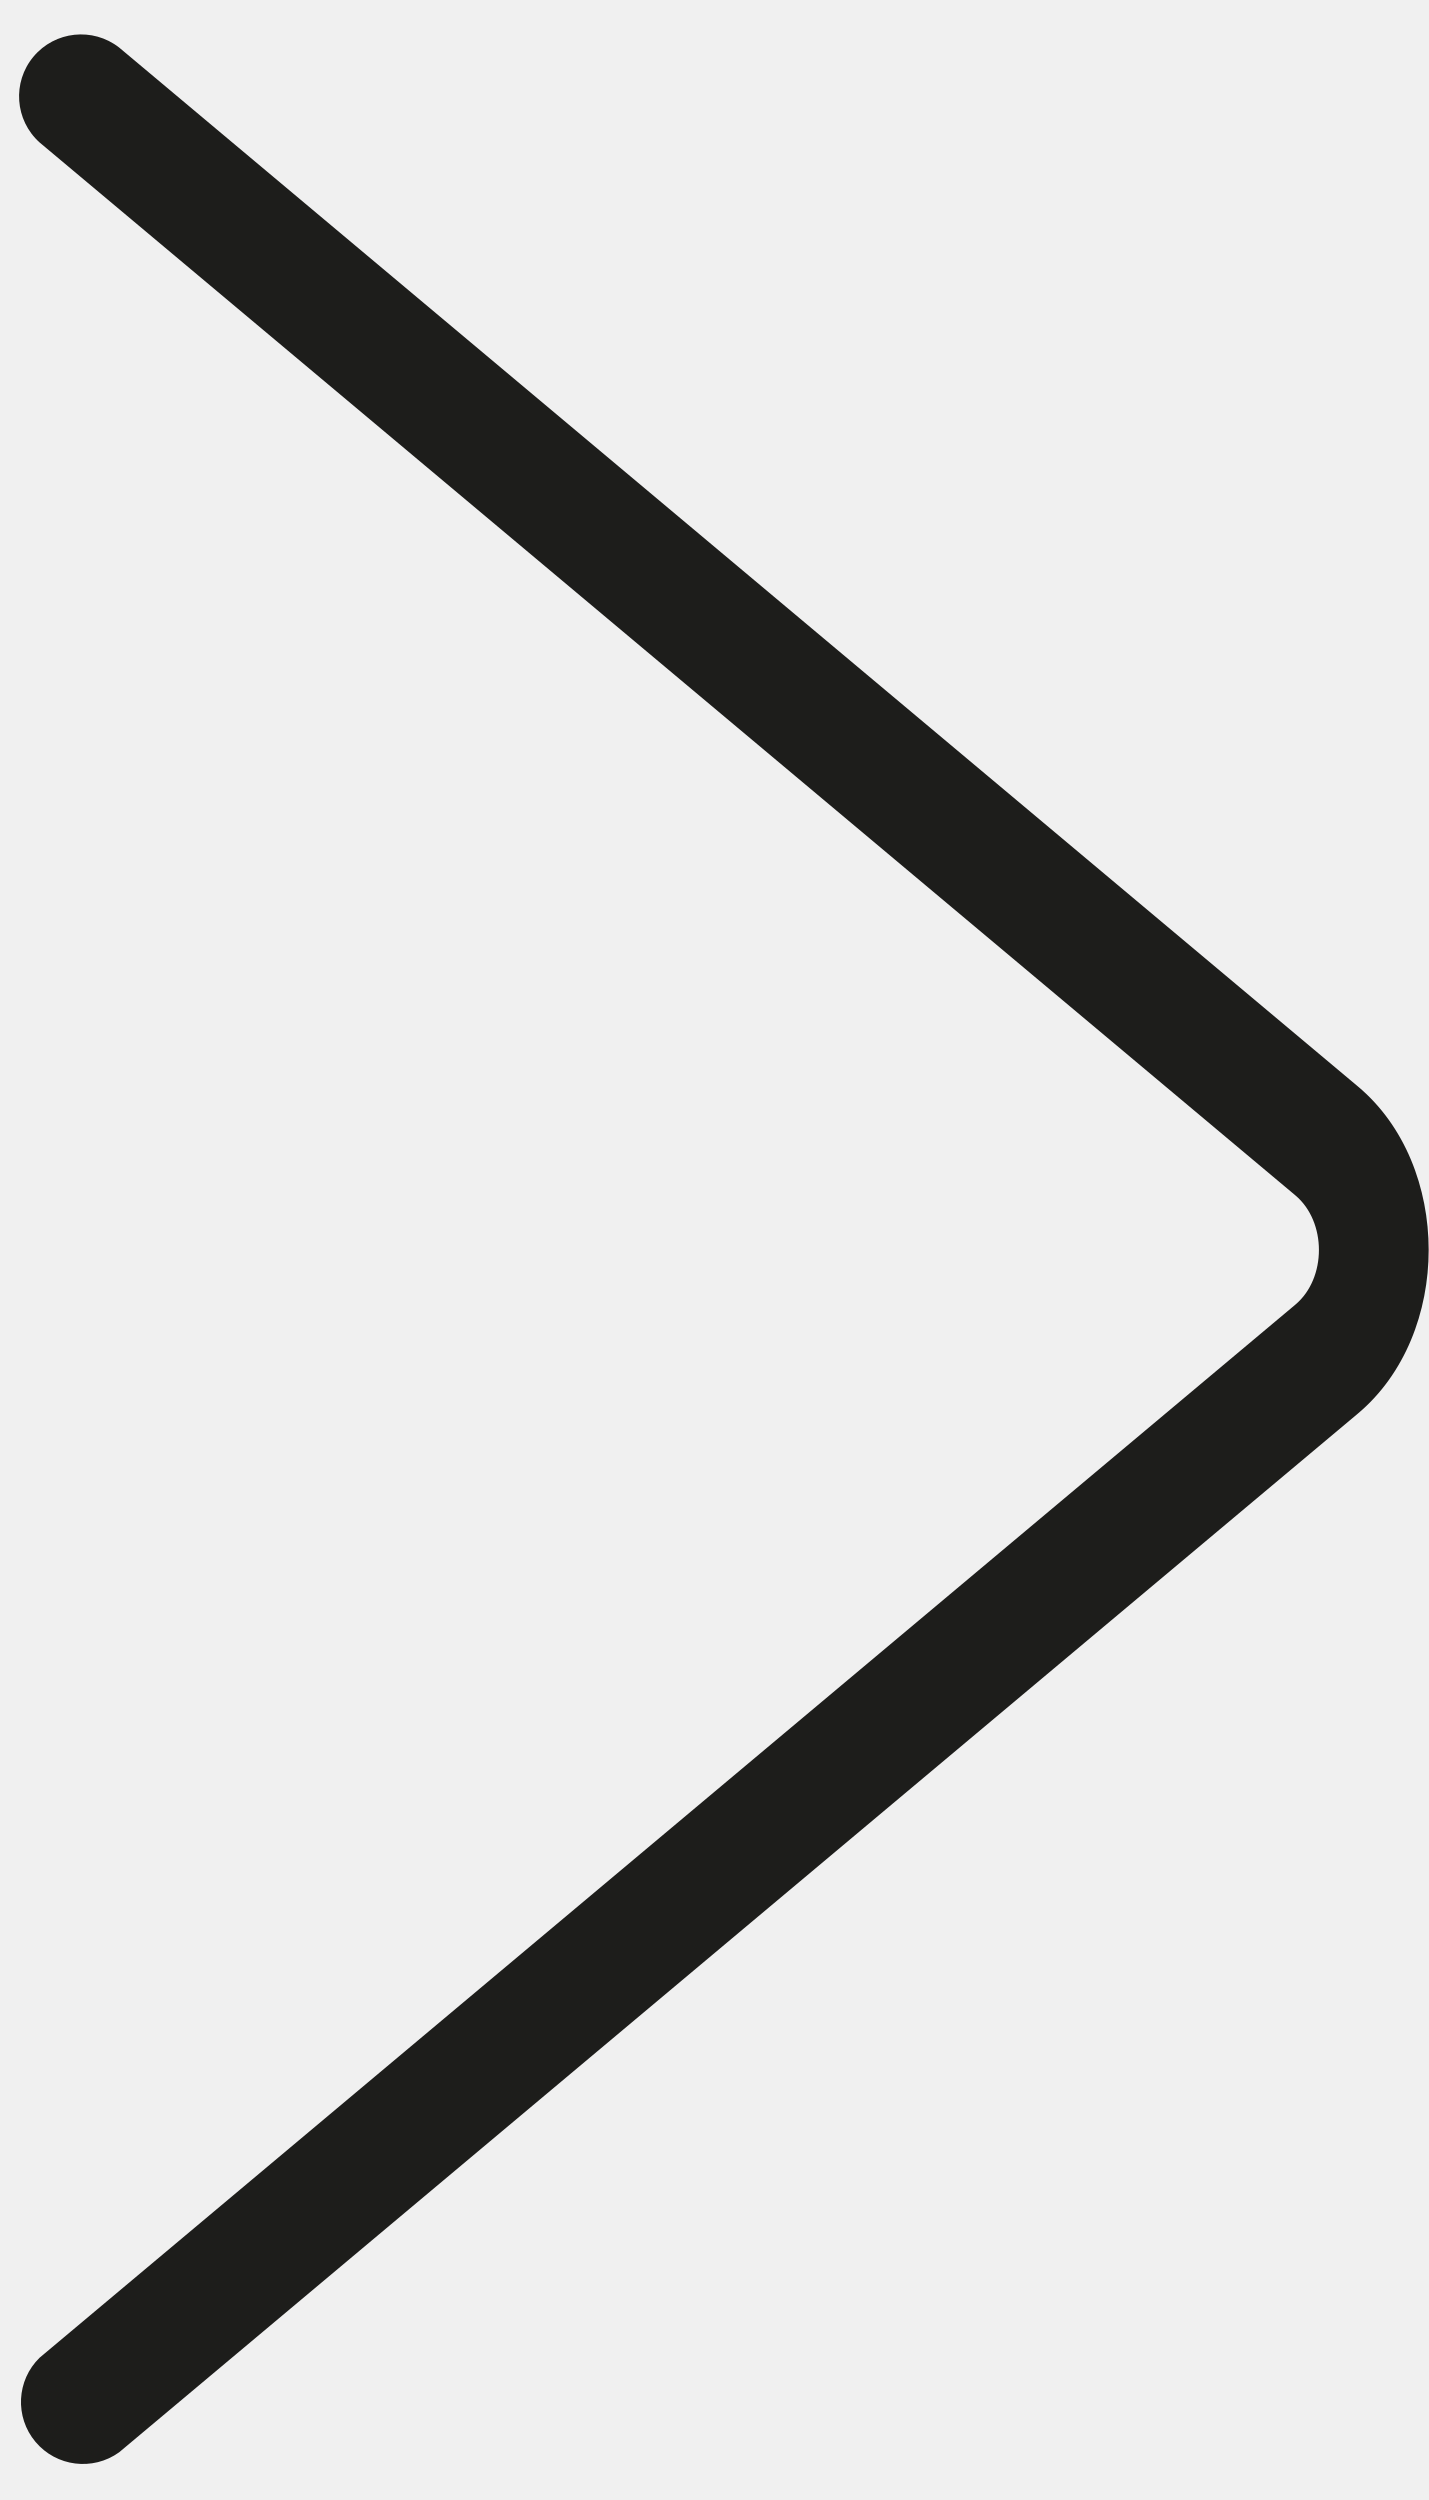
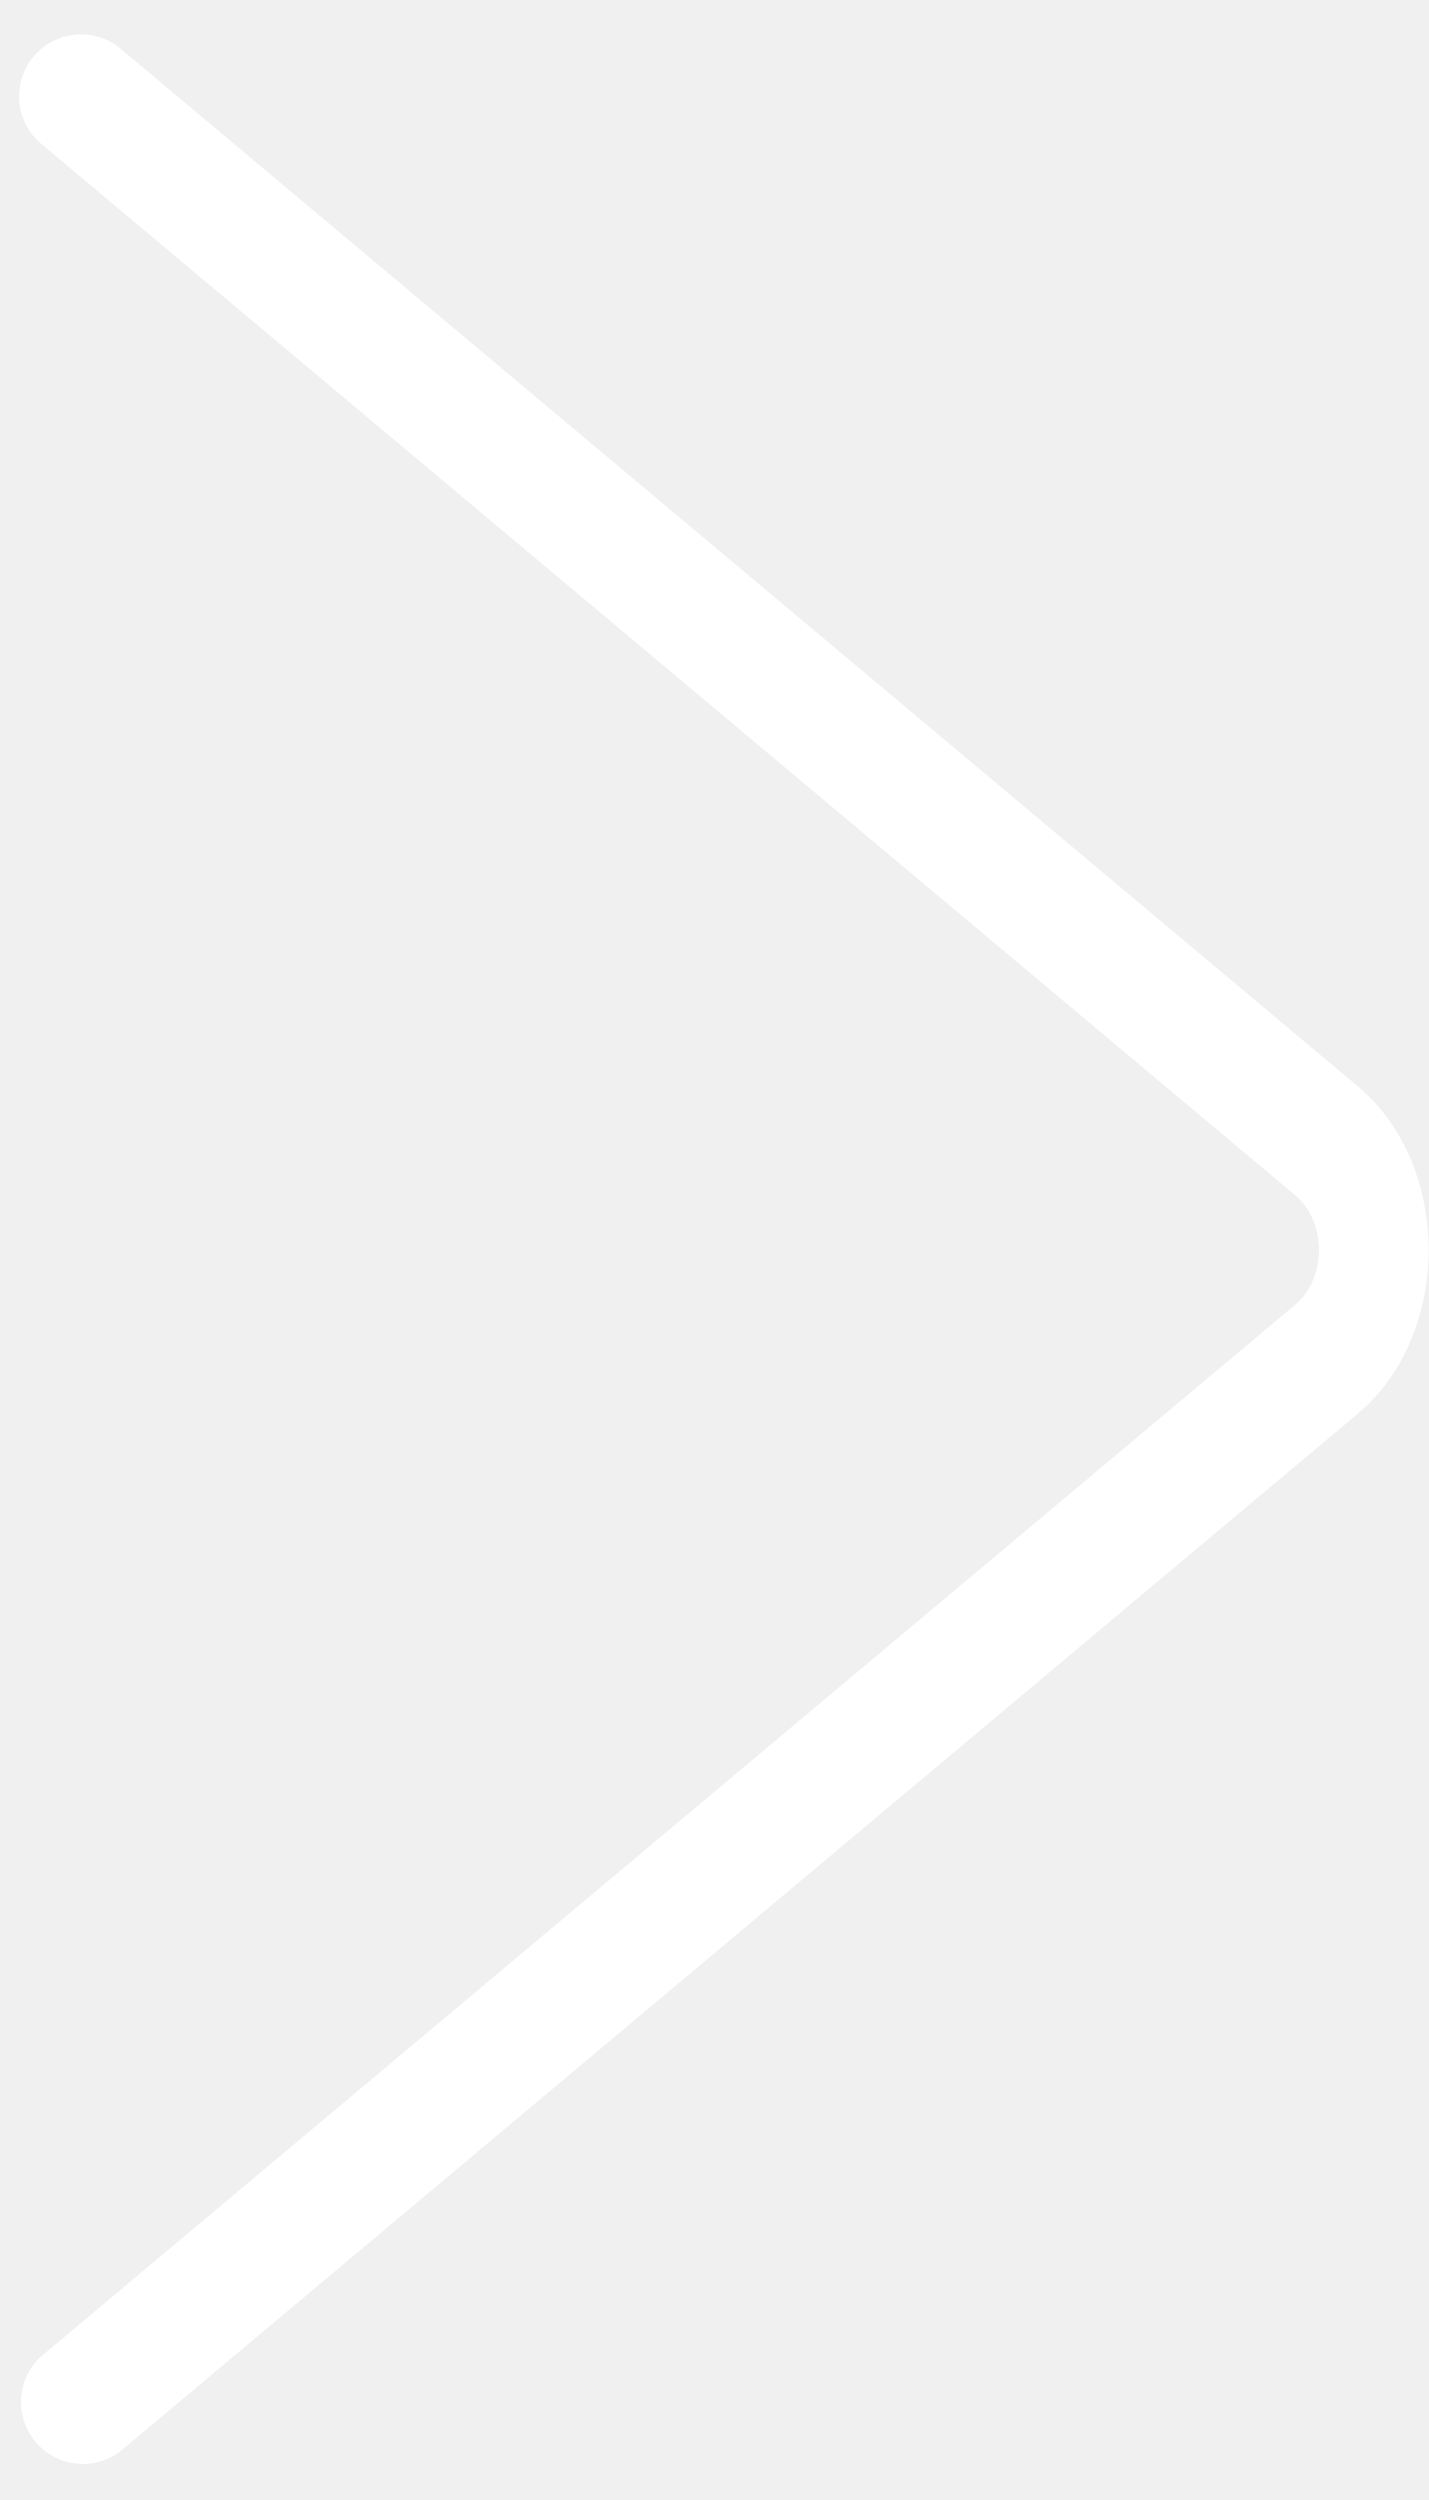
<svg xmlns="http://www.w3.org/2000/svg" width="8" height="14" fill="none">
-   <path fill-rule="evenodd" clip-rule="evenodd" d="M7.603 7.917.667 13.733a.347.347 0 0 1-.445-.53l7.032-5.897c.176-.148.176-.464 0-.612L.222.798A.347.347 0 0 1 .667.266l6.936 5.817c.53.443.53 1.39 0 1.834Z" fill="#1D1D1B" />
+   <path fill-rule="evenodd" clip-rule="evenodd" d="M7.603 7.917.667 13.733a.347.347 0 0 1-.445-.53l7.032-5.897c.176-.148.176-.464 0-.612L.222.798A.347.347 0 0 1 .667.266l6.936 5.817c.53.443.53 1.39 0 1.834Z" fill="#fff" />
</svg>
